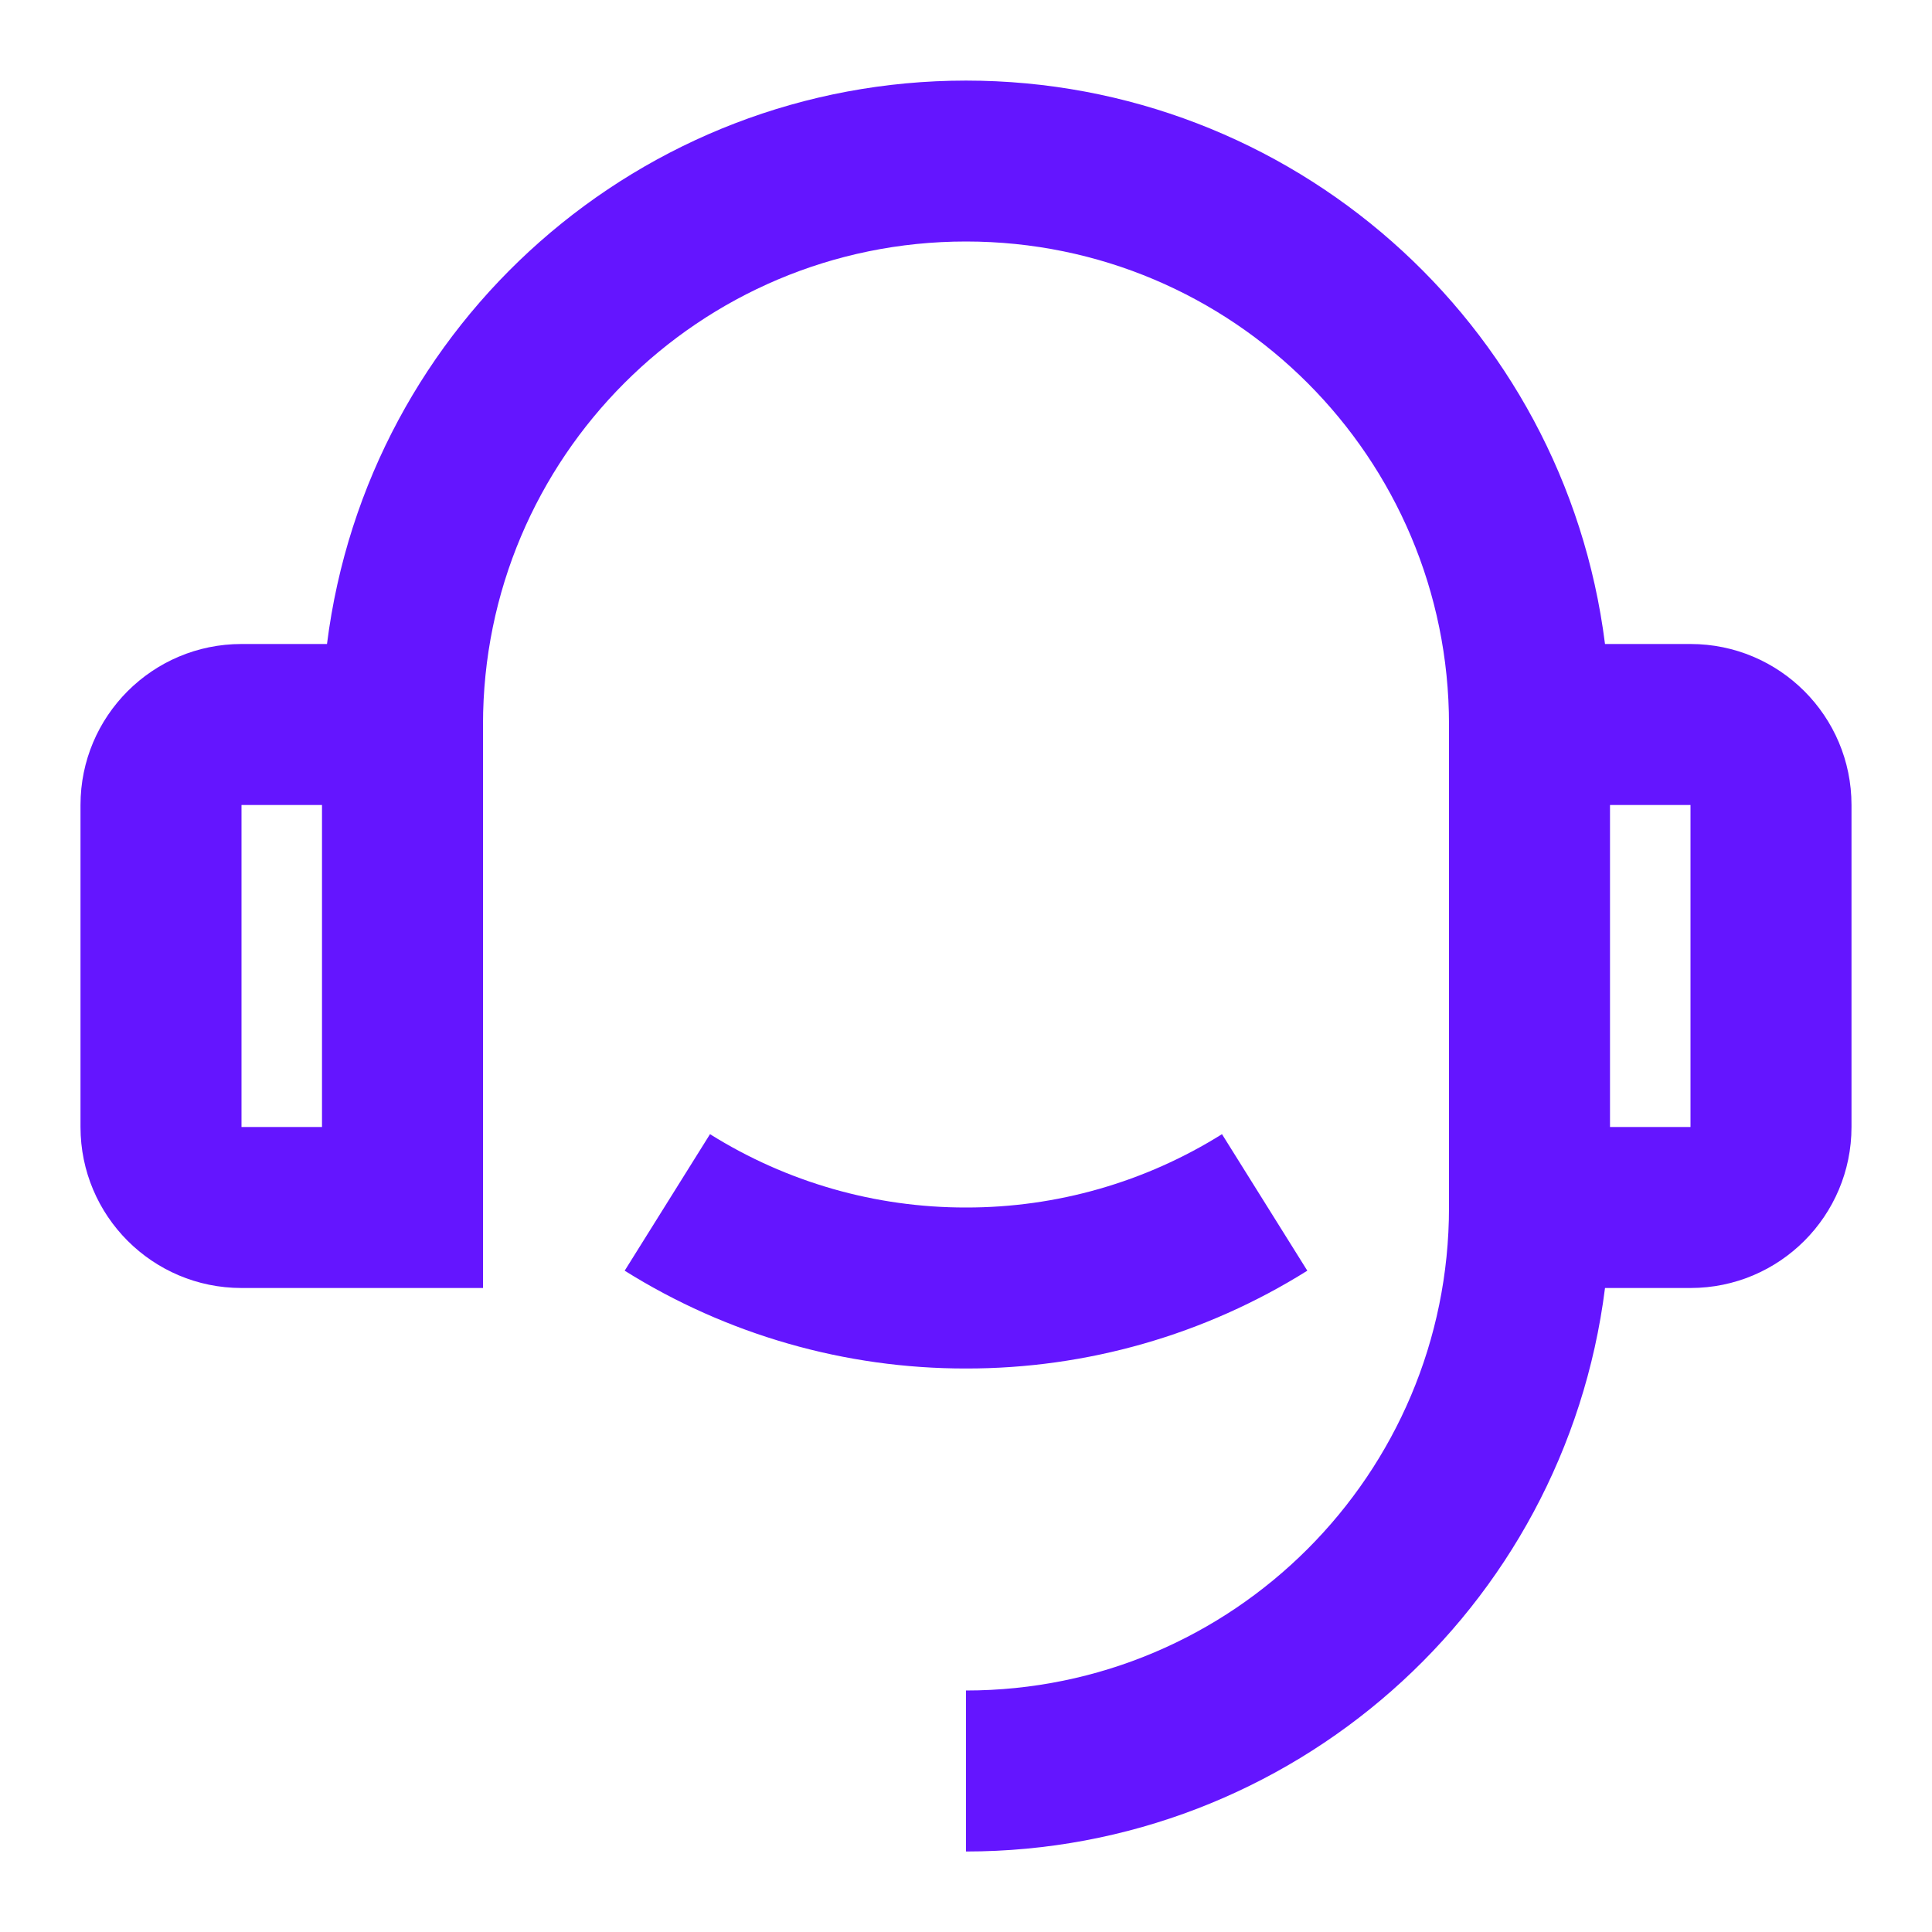
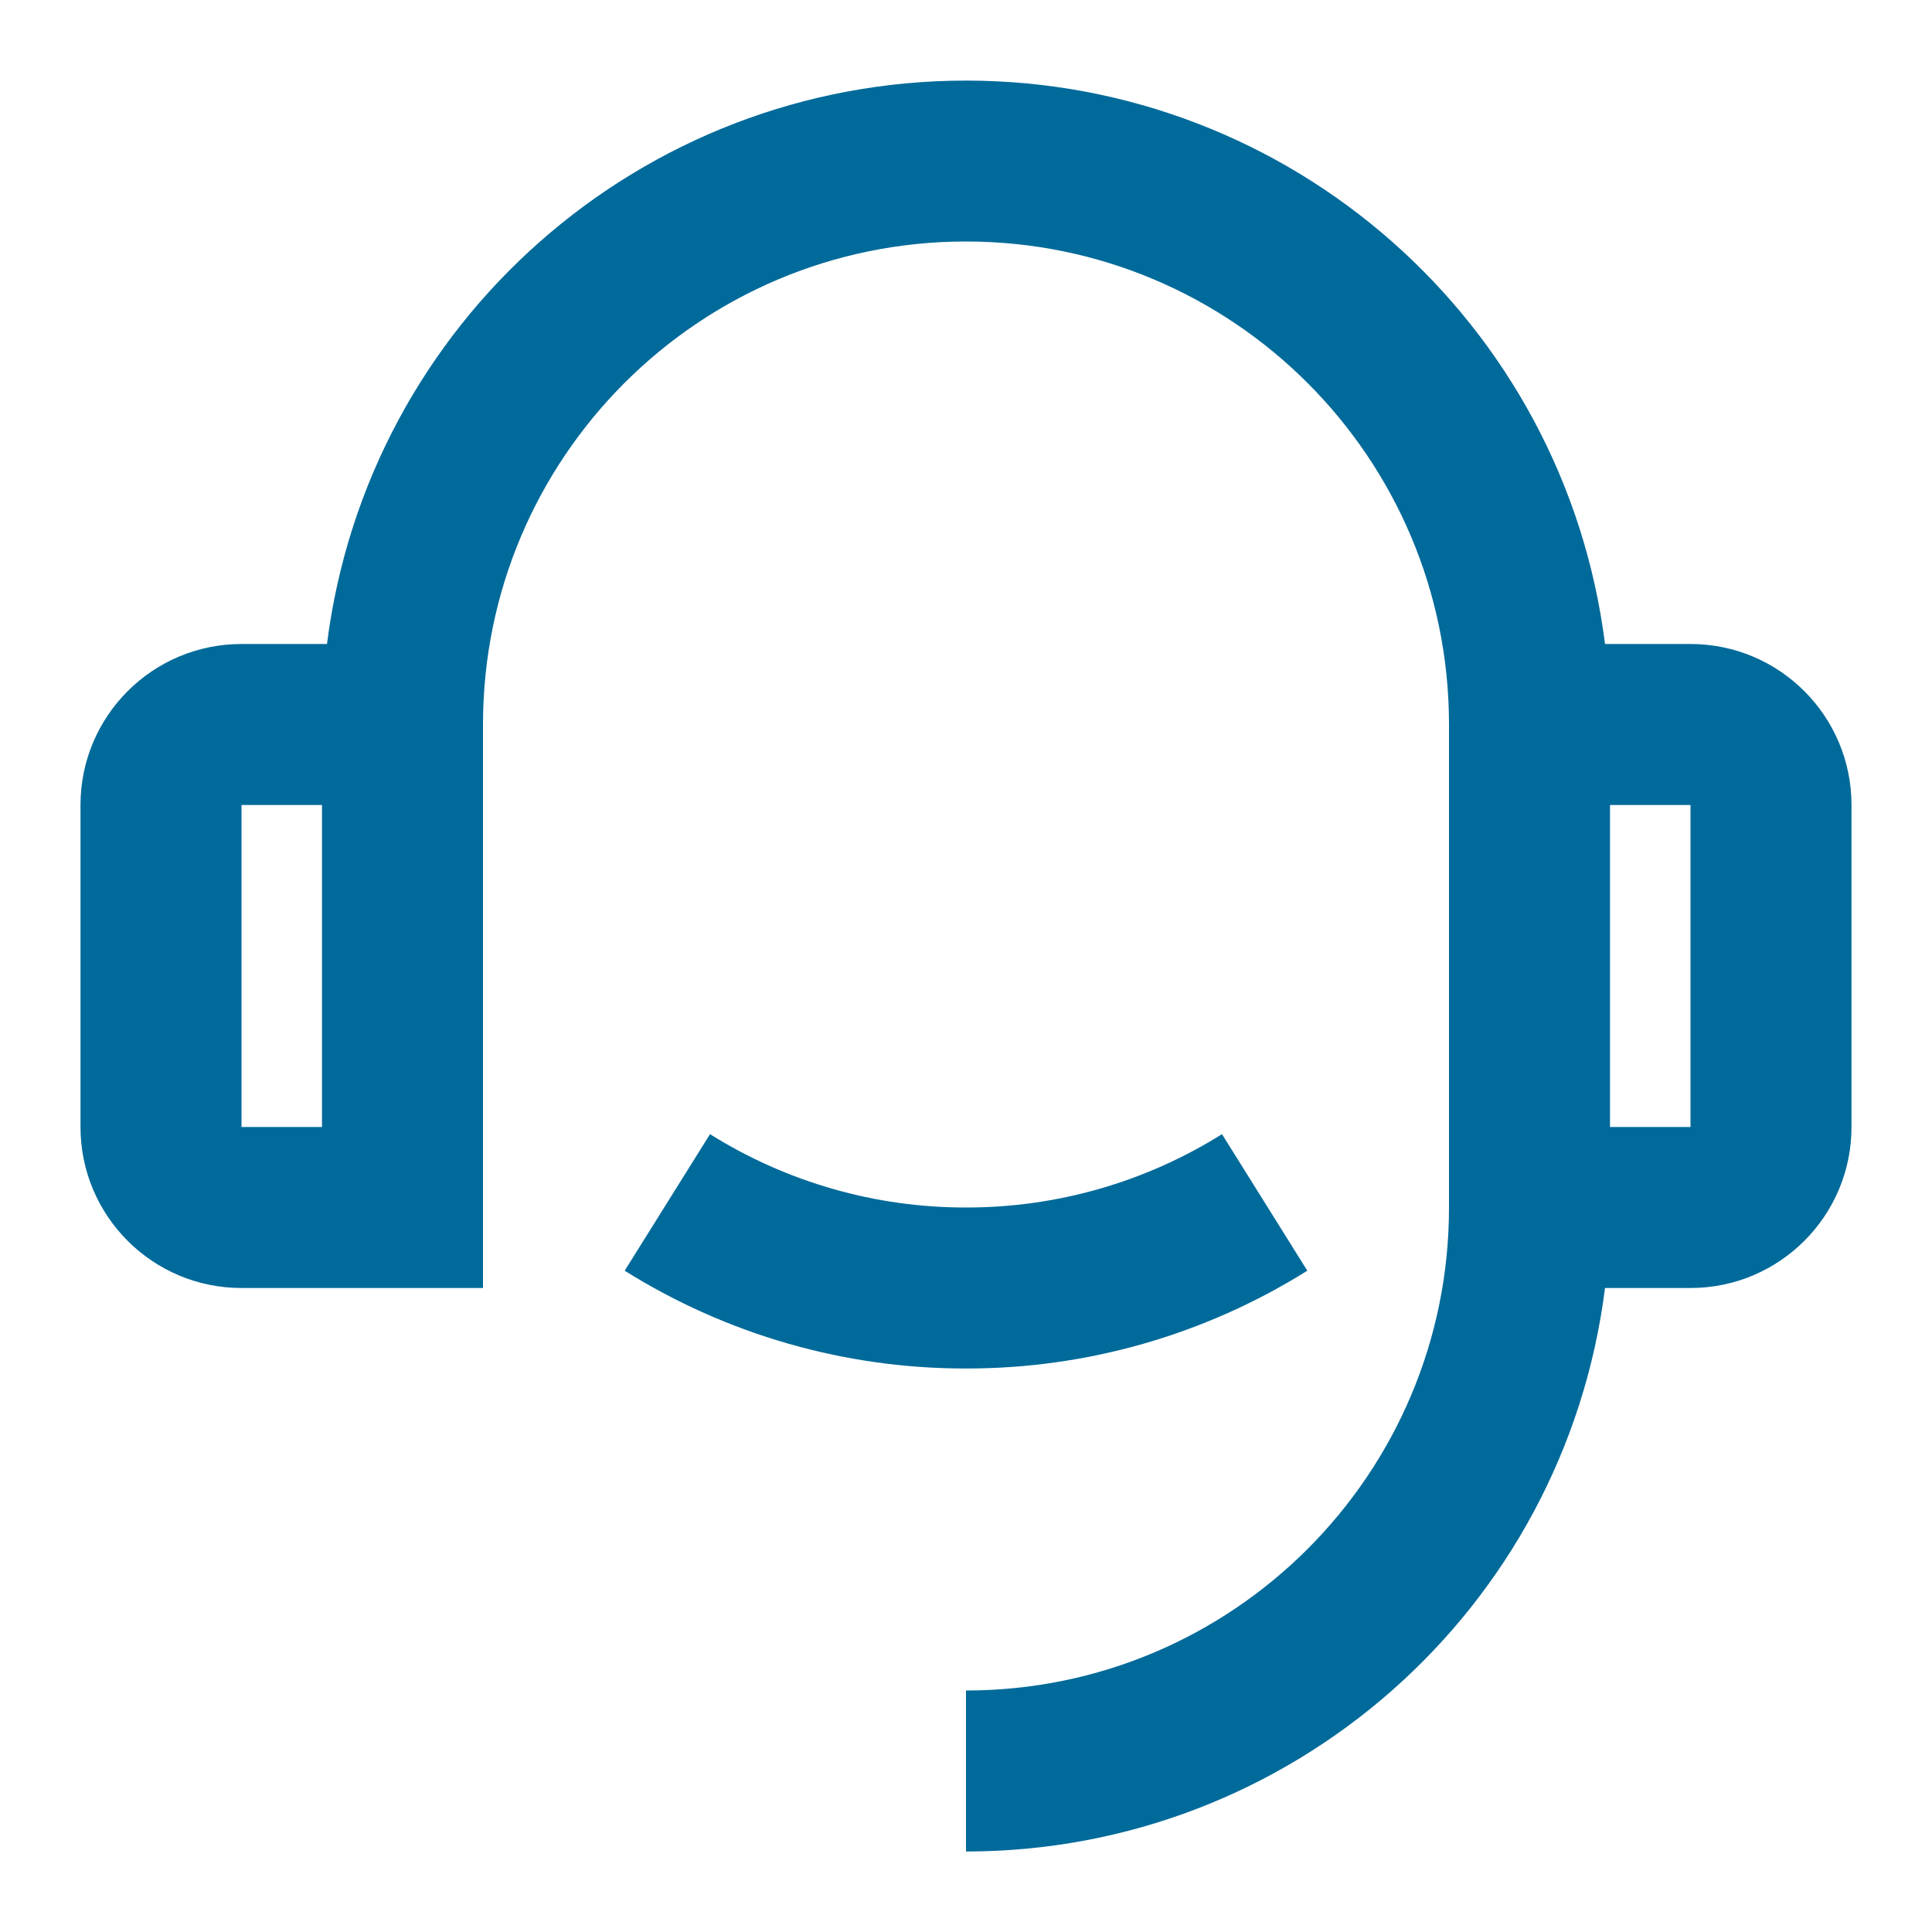
<svg xmlns="http://www.w3.org/2000/svg" viewBox="0 0 24 24" width="24" height="24">
  <path fill="none" d="M0 0h24v24H0z" />
-   <path d="M19.938 8H21a2 2 0 0 1 2 2v4a2 2 0 0 1-2 2h-1.062A8.001 8.001 0 0 1 12 23v-2a6 6 0 0 0 6-6V9A6 6 0 1 0 6 9v7H3a2 2 0 0 1-2-2v-4a2 2 0 0 1 2-2h1.062a8.001 8.001 0 0 1 15.876 0zM3 10v4h1v-4H3zm17 0v4h1v-4h-1zM7.76 15.785l1.06-1.696A5.972 5.972 0 0 0 12 15a5.972 5.972 0 0 0 3.18-.911l1.06 1.696A7.963 7.963 0 0 1 12 17a7.963 7.963 0 0 1-4.24-1.215z" fill="rgba(100,21,255,1)" />
+   <path d="M19.938 8H21a2 2 0 0 1 2 2v4a2 2 0 0 1-2 2h-1.062A8.001 8.001 0 0 1 12 23v-2a6 6 0 0 0 6-6V9A6 6 0 1 0 6 9v7H3a2 2 0 0 1-2-2v-4a2 2 0 0 1 2-2h1.062a8.001 8.001 0 0 1 15.876 0zM3 10v4h1v-4H3zm17 0v4h1v-4h-1zM7.76 15.785l1.06-1.696A5.972 5.972 0 0 0 12 15a5.972 5.972 0 0 0 3.18-.911l1.06 1.696A7.963 7.963 0 0 1 12 17a7.963 7.963 0 0 1-4.24-1.215z" fill="#006a9a" />
</svg>
